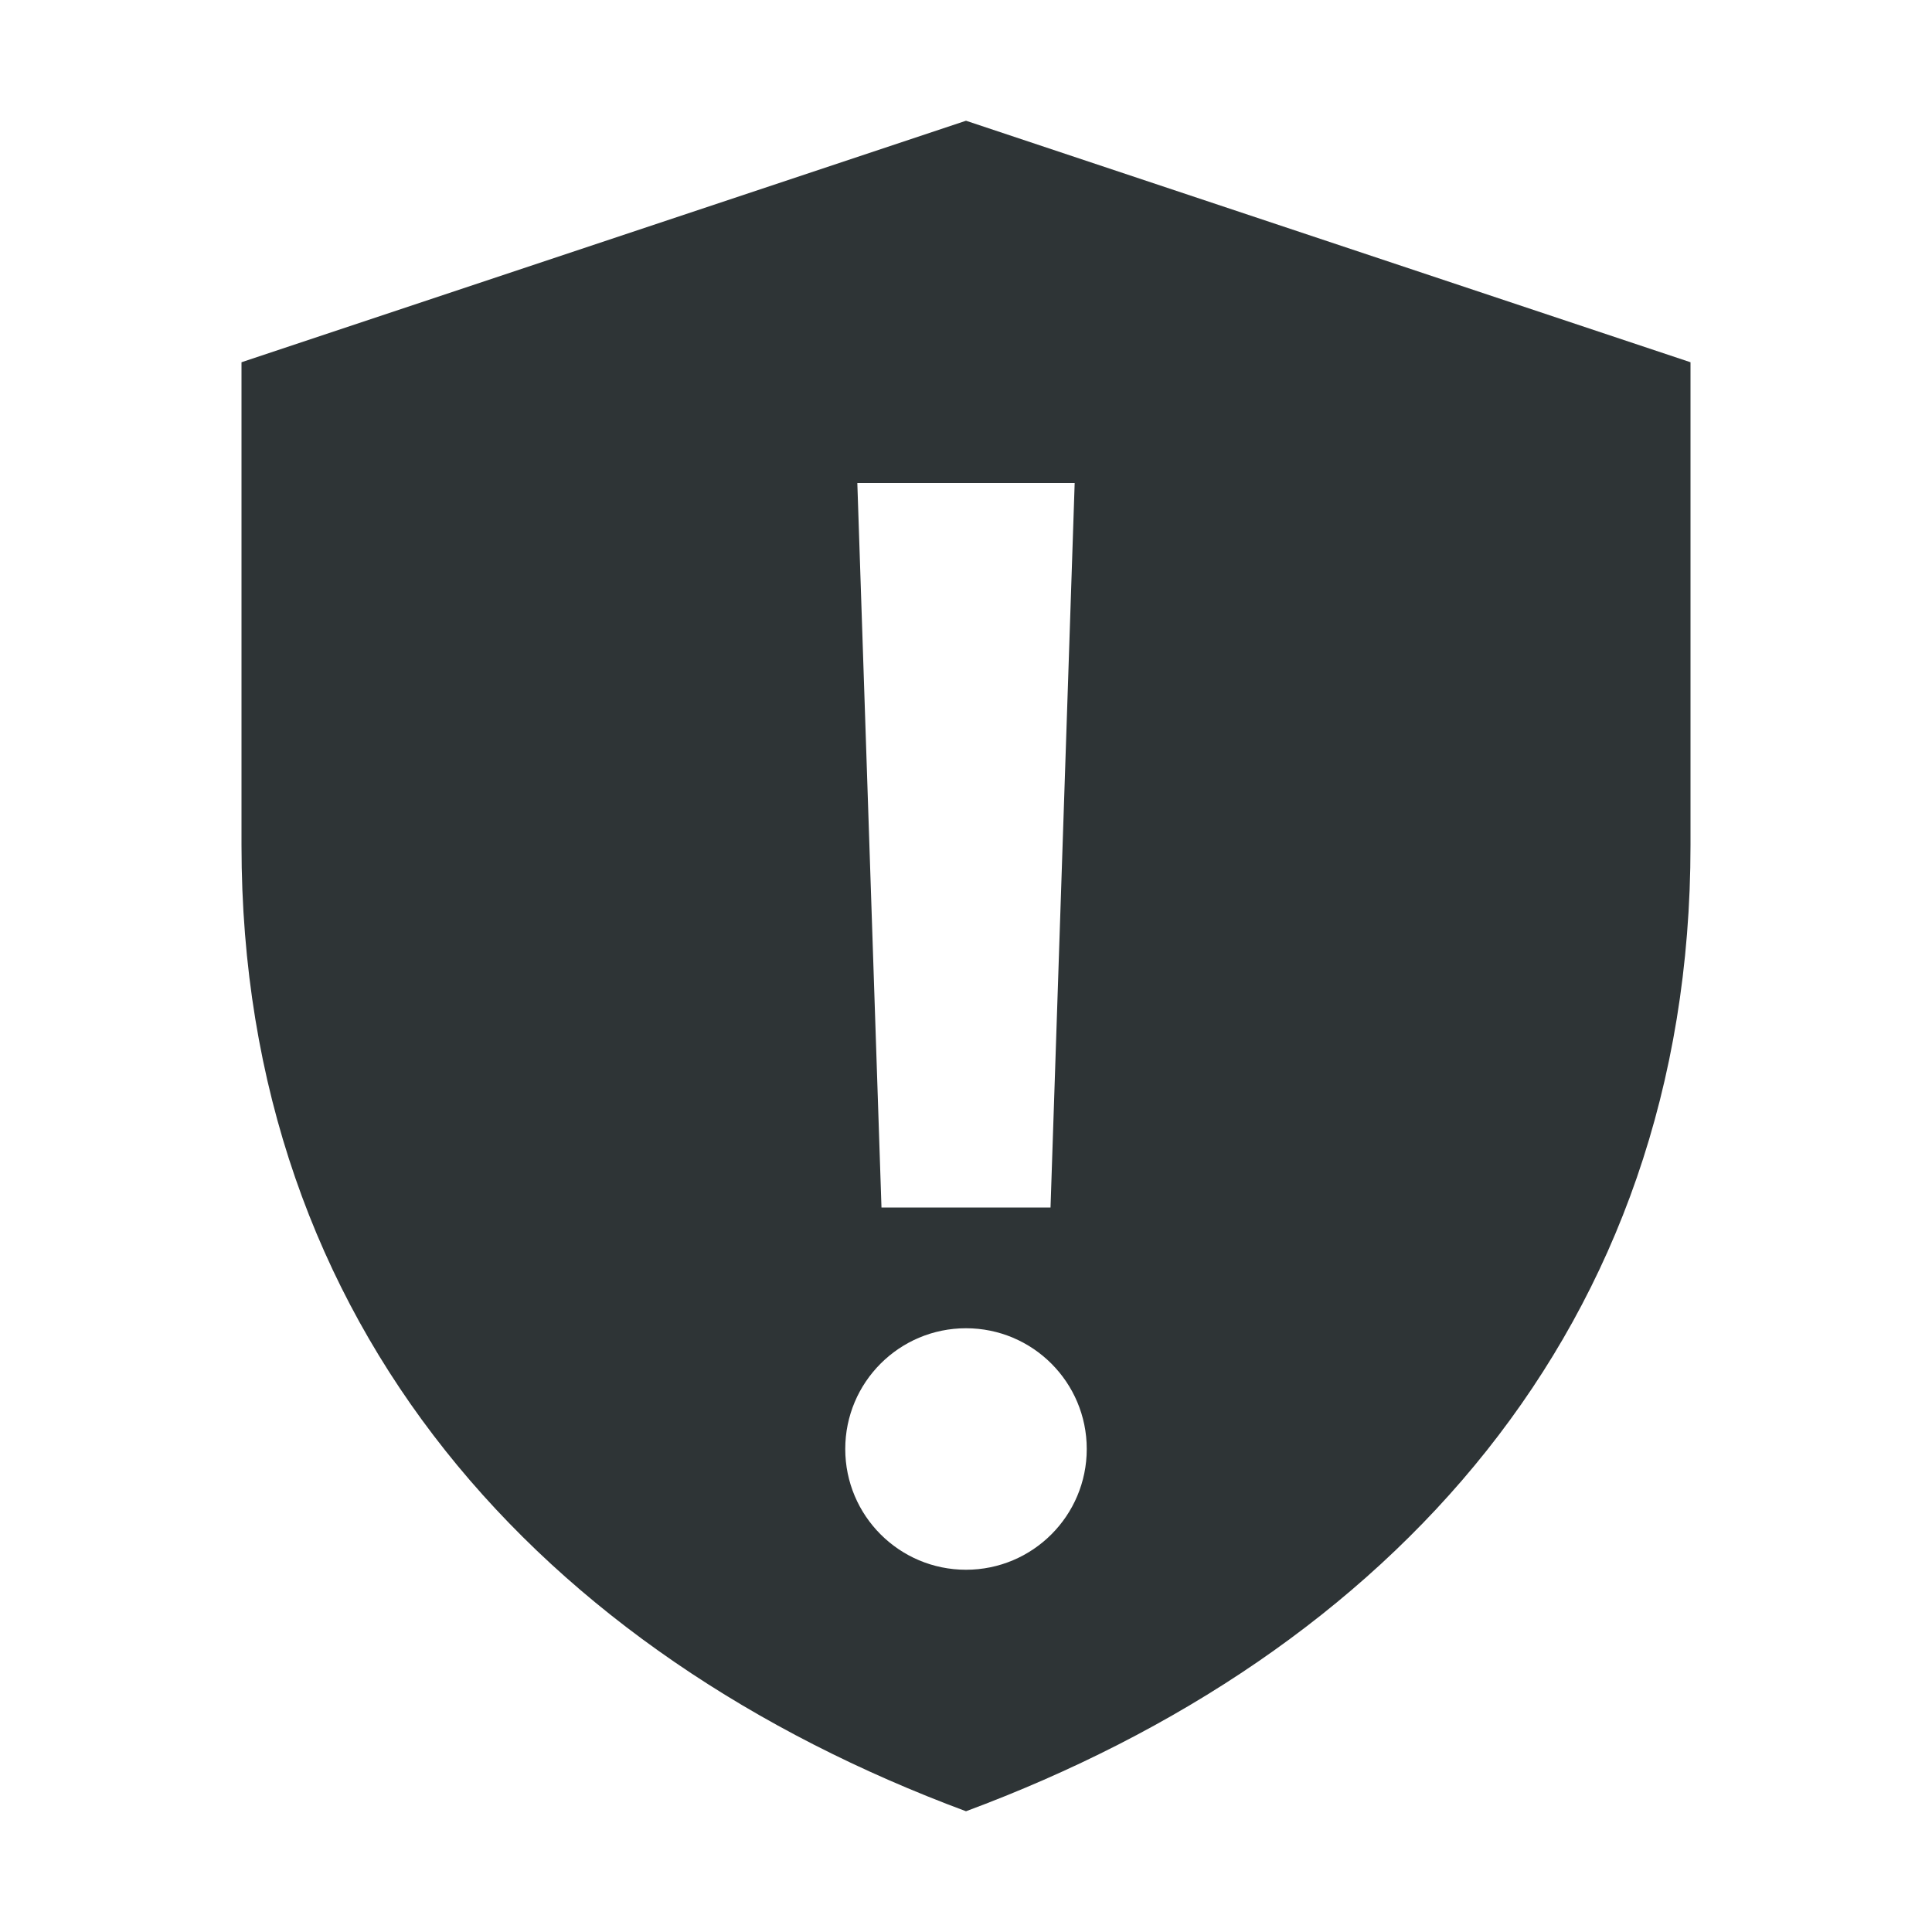
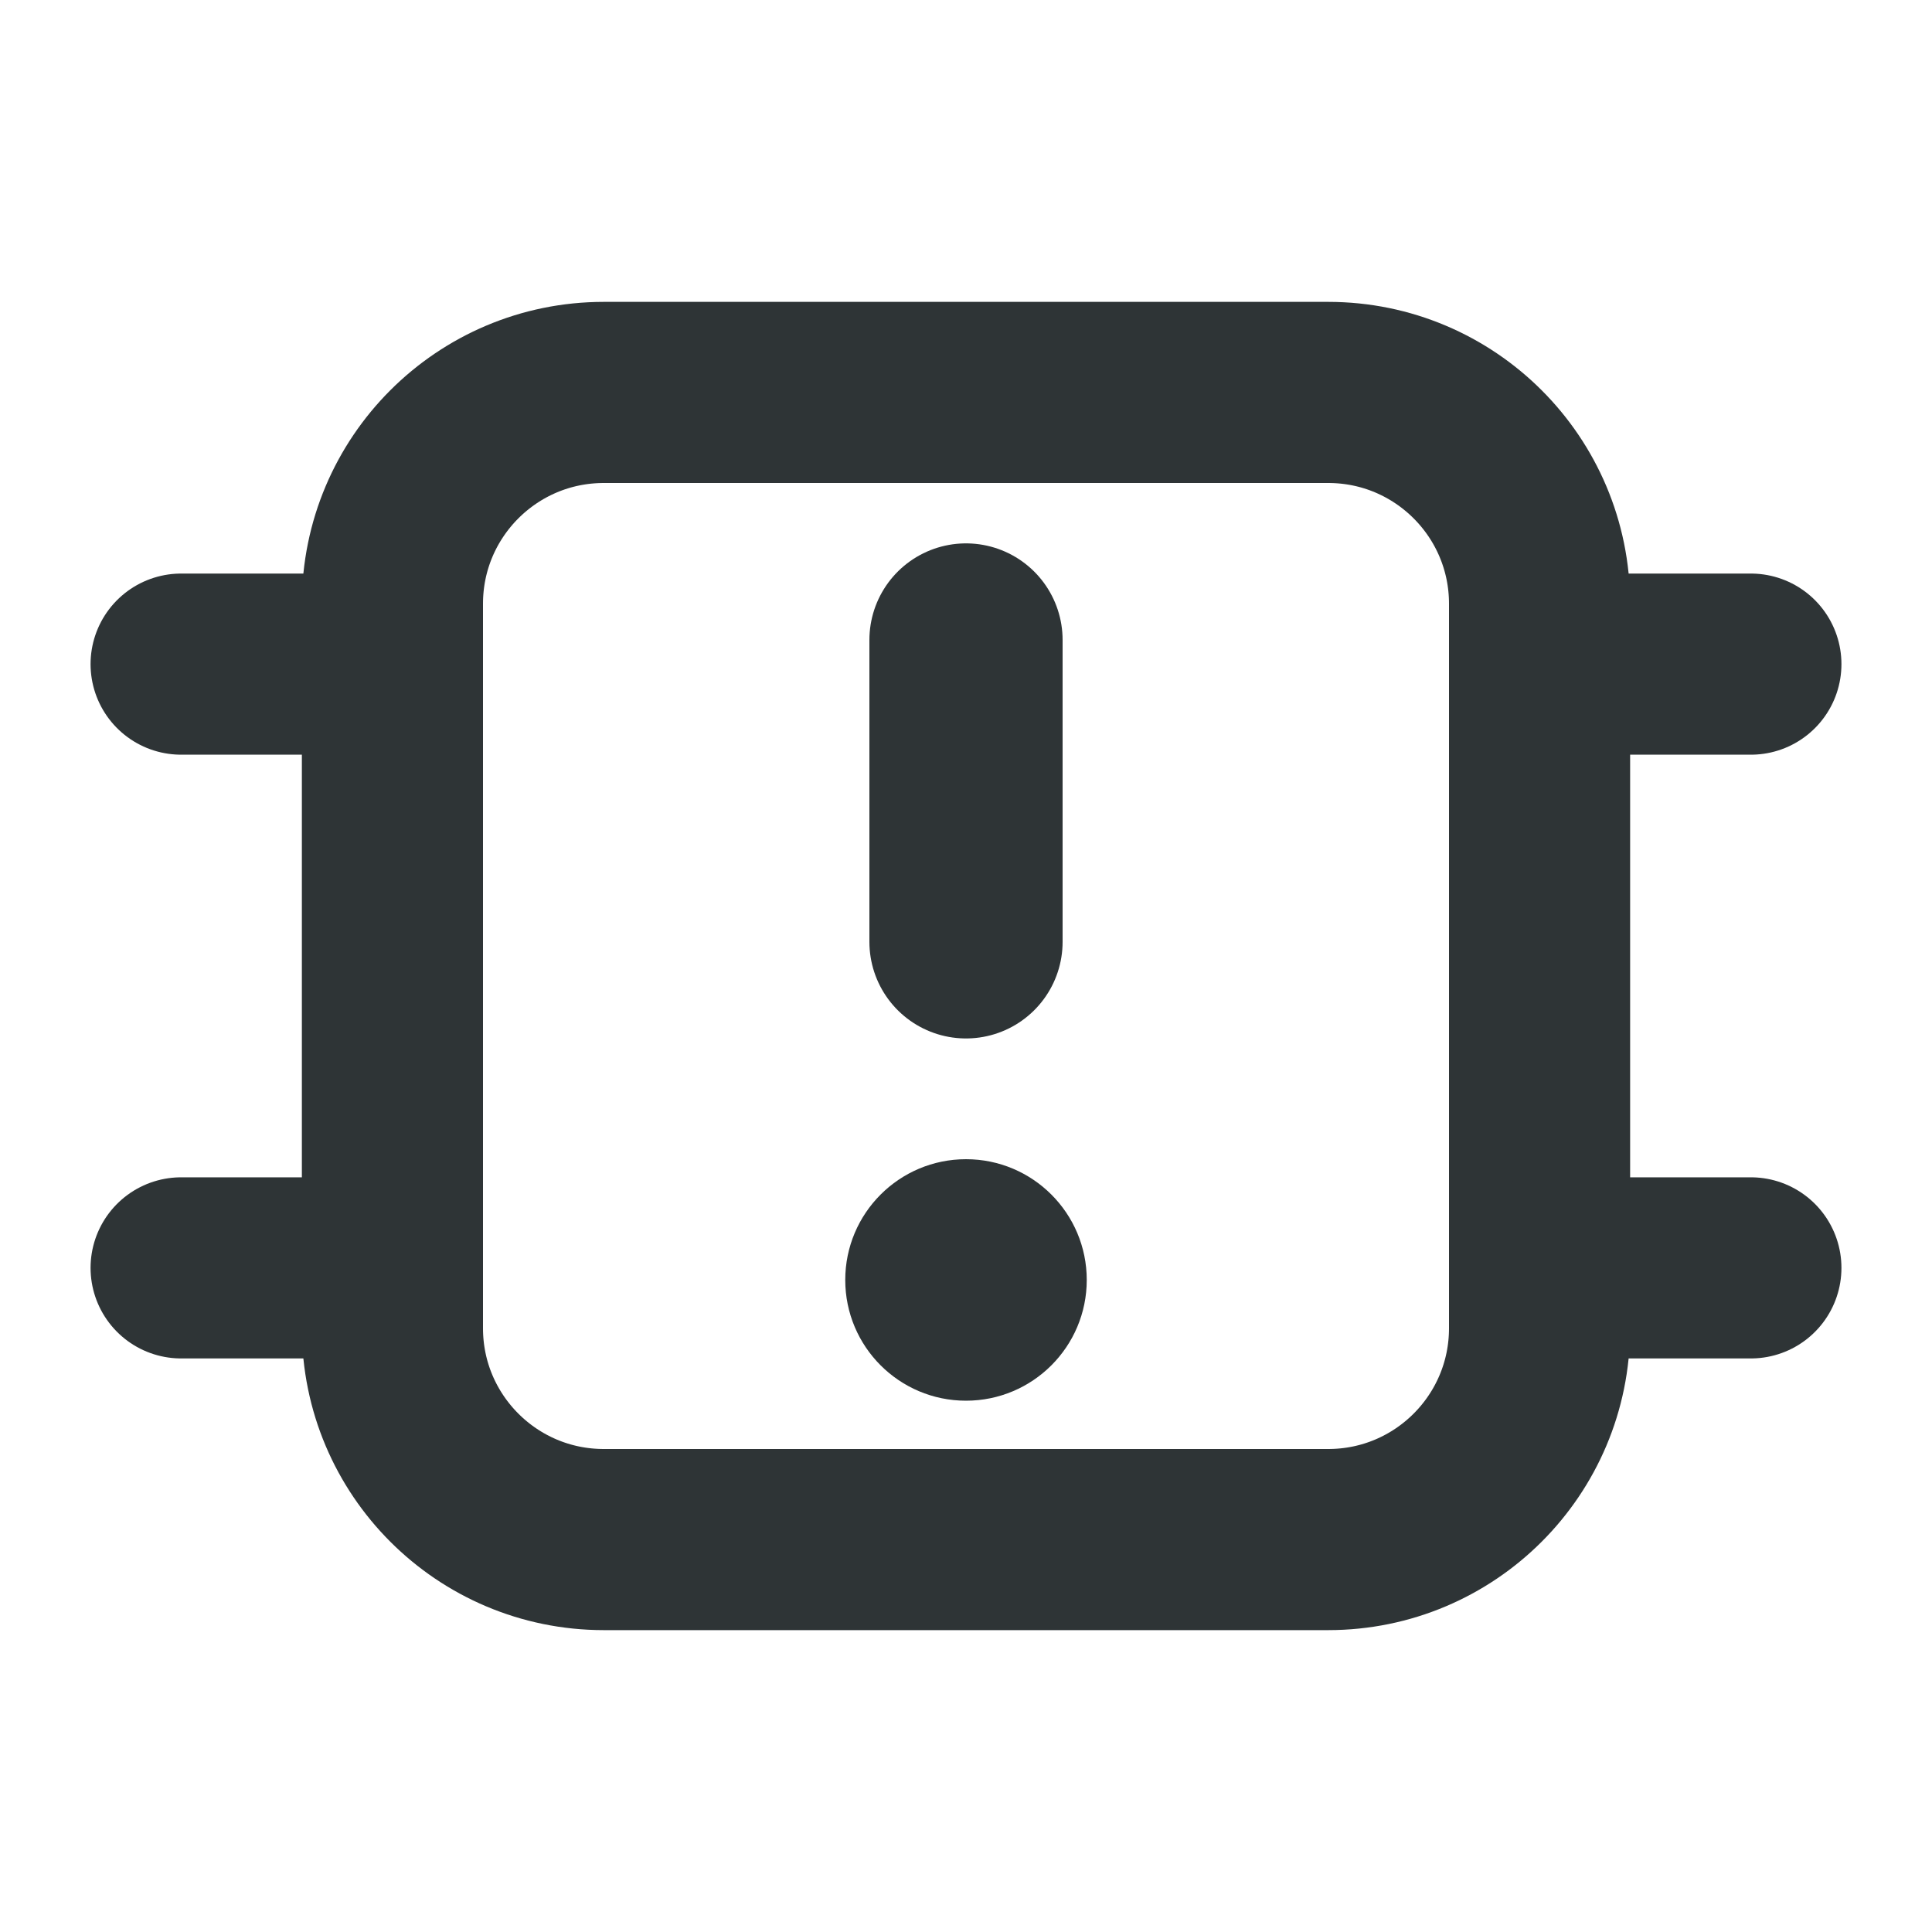
<svg xmlns="http://www.w3.org/2000/svg" width="16" height="16" viewBox="0 0 16 16">
  <style>.ColorScheme-Text{color:#2e3436}</style>
-   <path class="ColorScheme-Text" fill="currentColor" d="M8 1 14 3v4c0 4-2.5 6.7-6 8-3.5-1.3-6-4-6-8V3Zm-.9 3 .2 6h1.4l.2-6ZM8 13a1 1 0 1 0 0-2 1 1 0 0 0 0 2" />
+   <g class="ColorScheme-Text" fill="none" stroke="currentColor" stroke-linecap="round" stroke-linejoin="round">
+     <path d="M5 3.25h6A1.75 1.75 0 0 1 12.75 5v6A1.75 1.75 0 0 1 11 12.75H5A1.75 1.75 0 0 1 3.25 11V5A1.75 1.75 0 0 1 5 3.25Z" stroke-width="1.5" />
+     <path d="M1.5 5.5h1.75m-1.75 5h1.75m9.5-5h1.75m-1.75 5h1.75" stroke-width="1.5" />
+     <path d="M8 5.3v2.5" stroke-width="1.6" />
+   </g>
+   <circle class="ColorScheme-Text" cx="8" cy="10.6" r="1" fill="currentColor" />
</svg>
